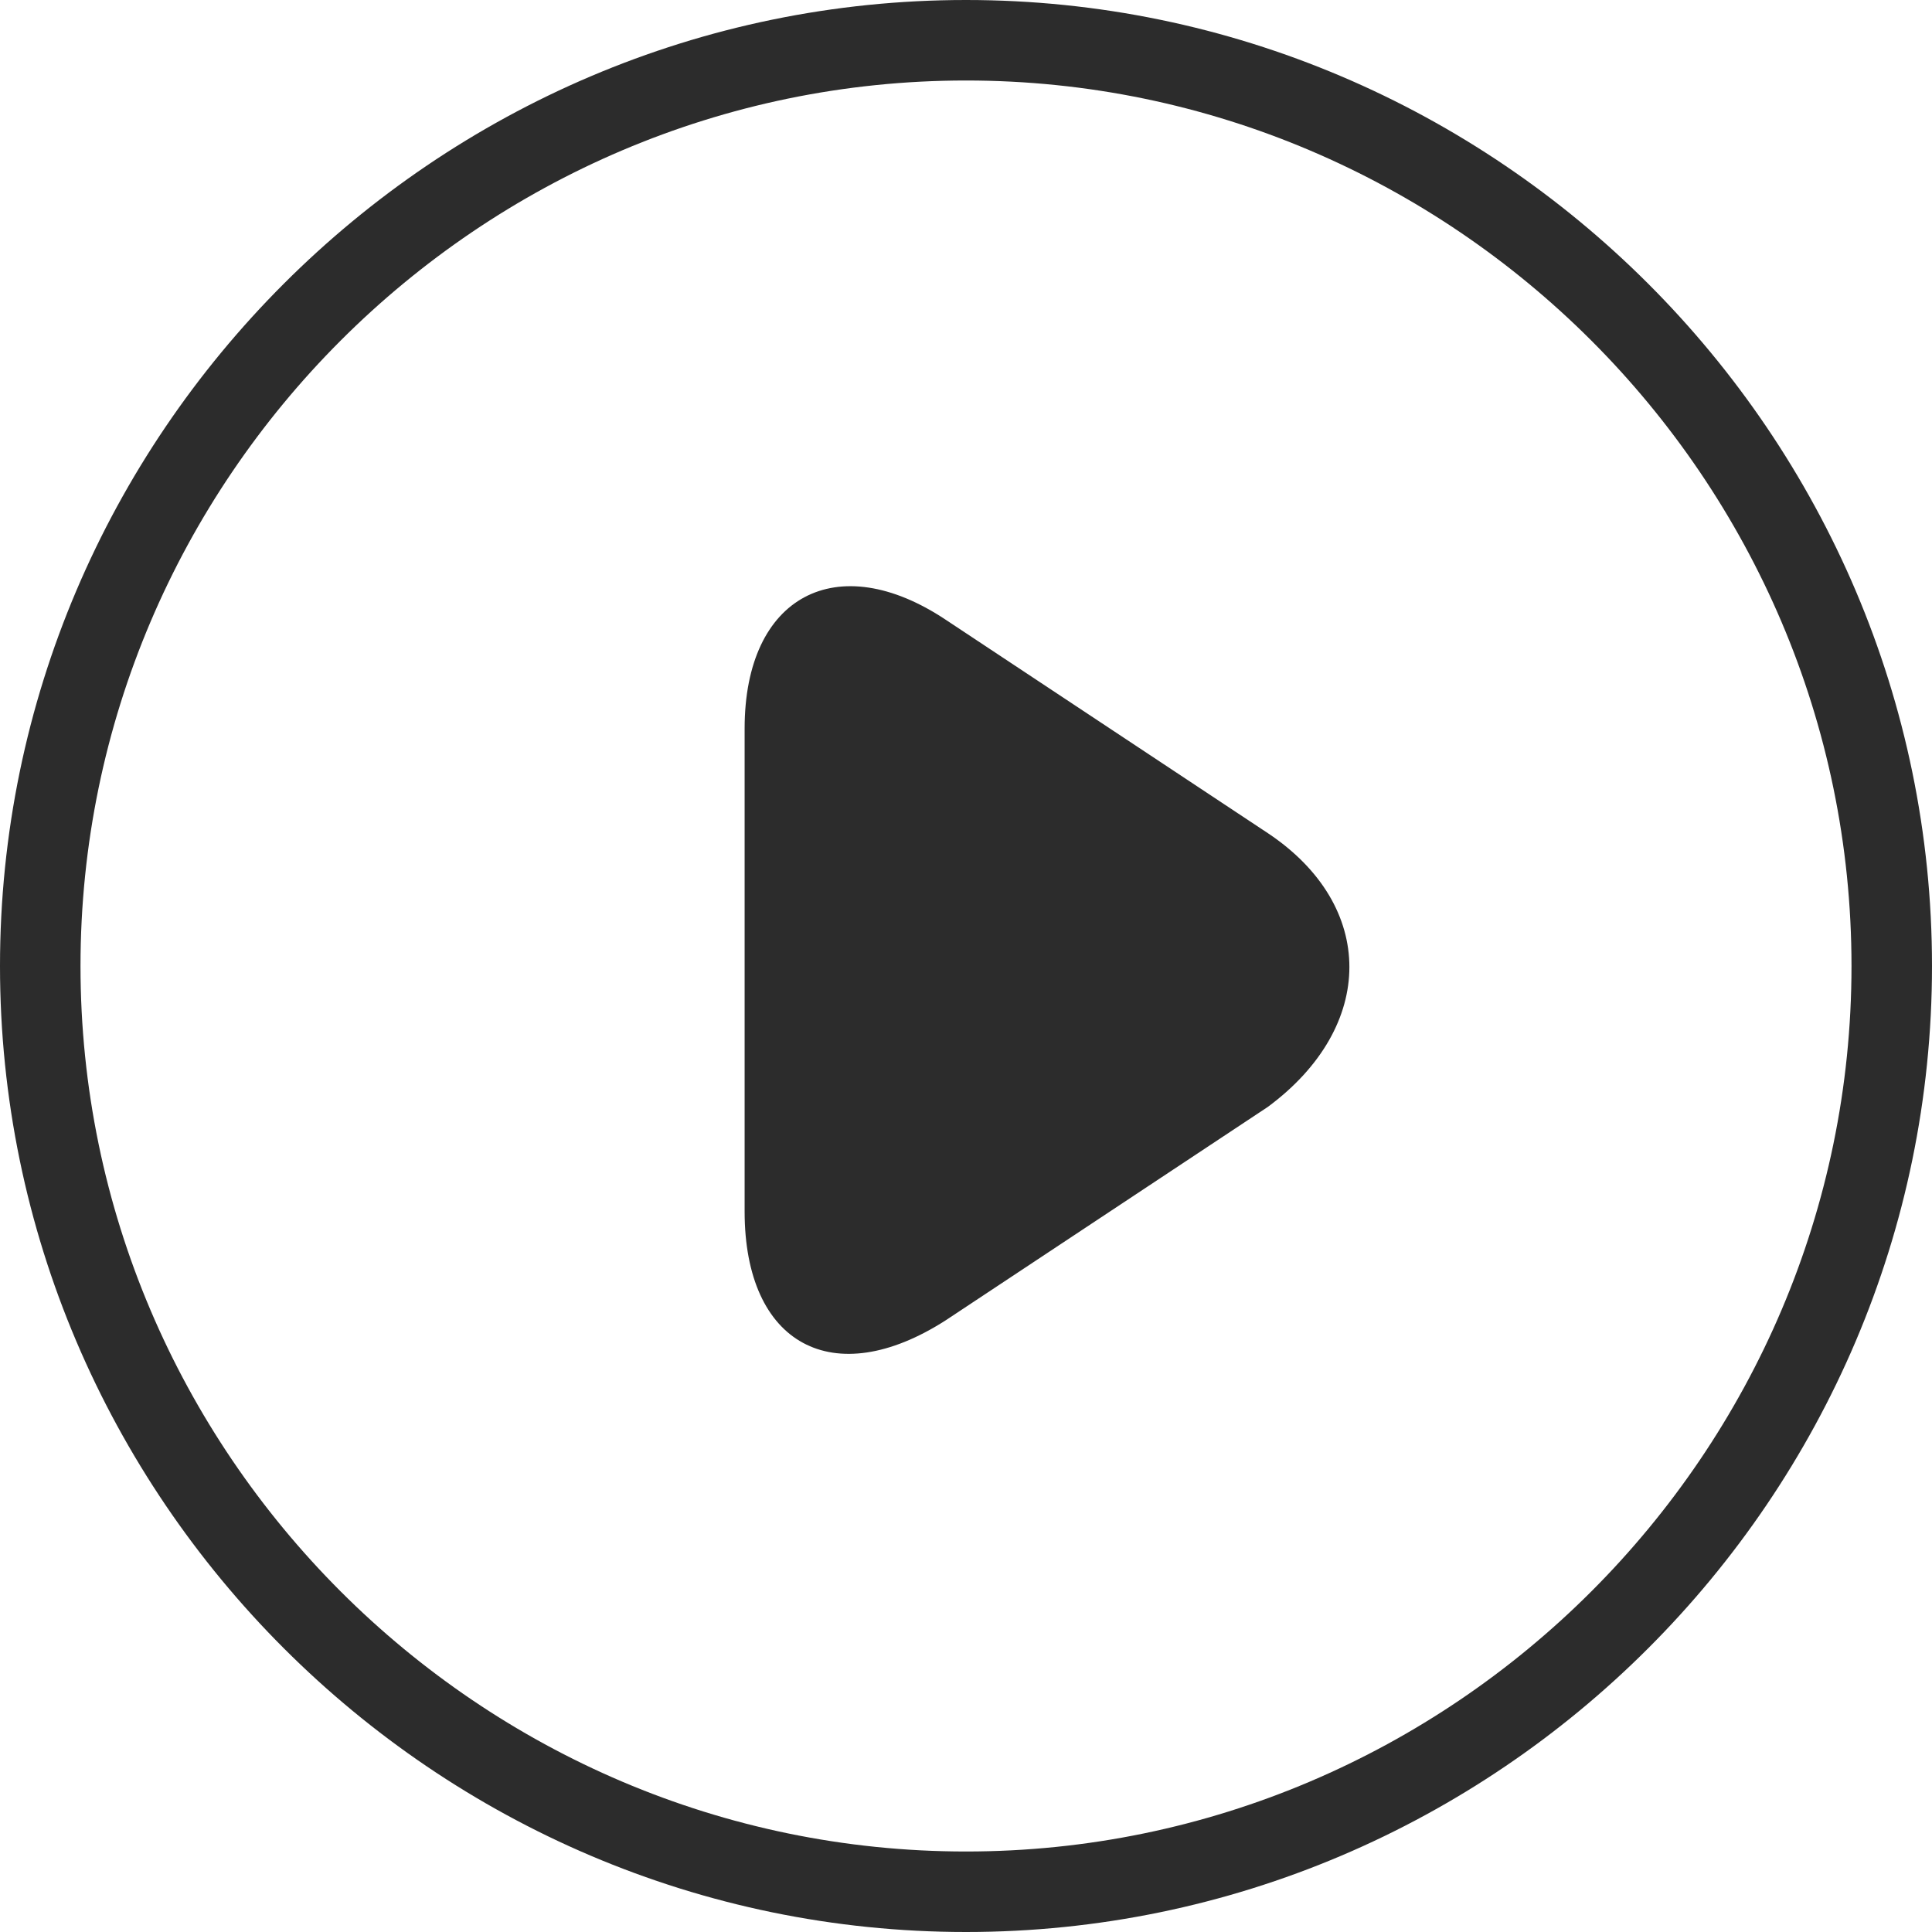
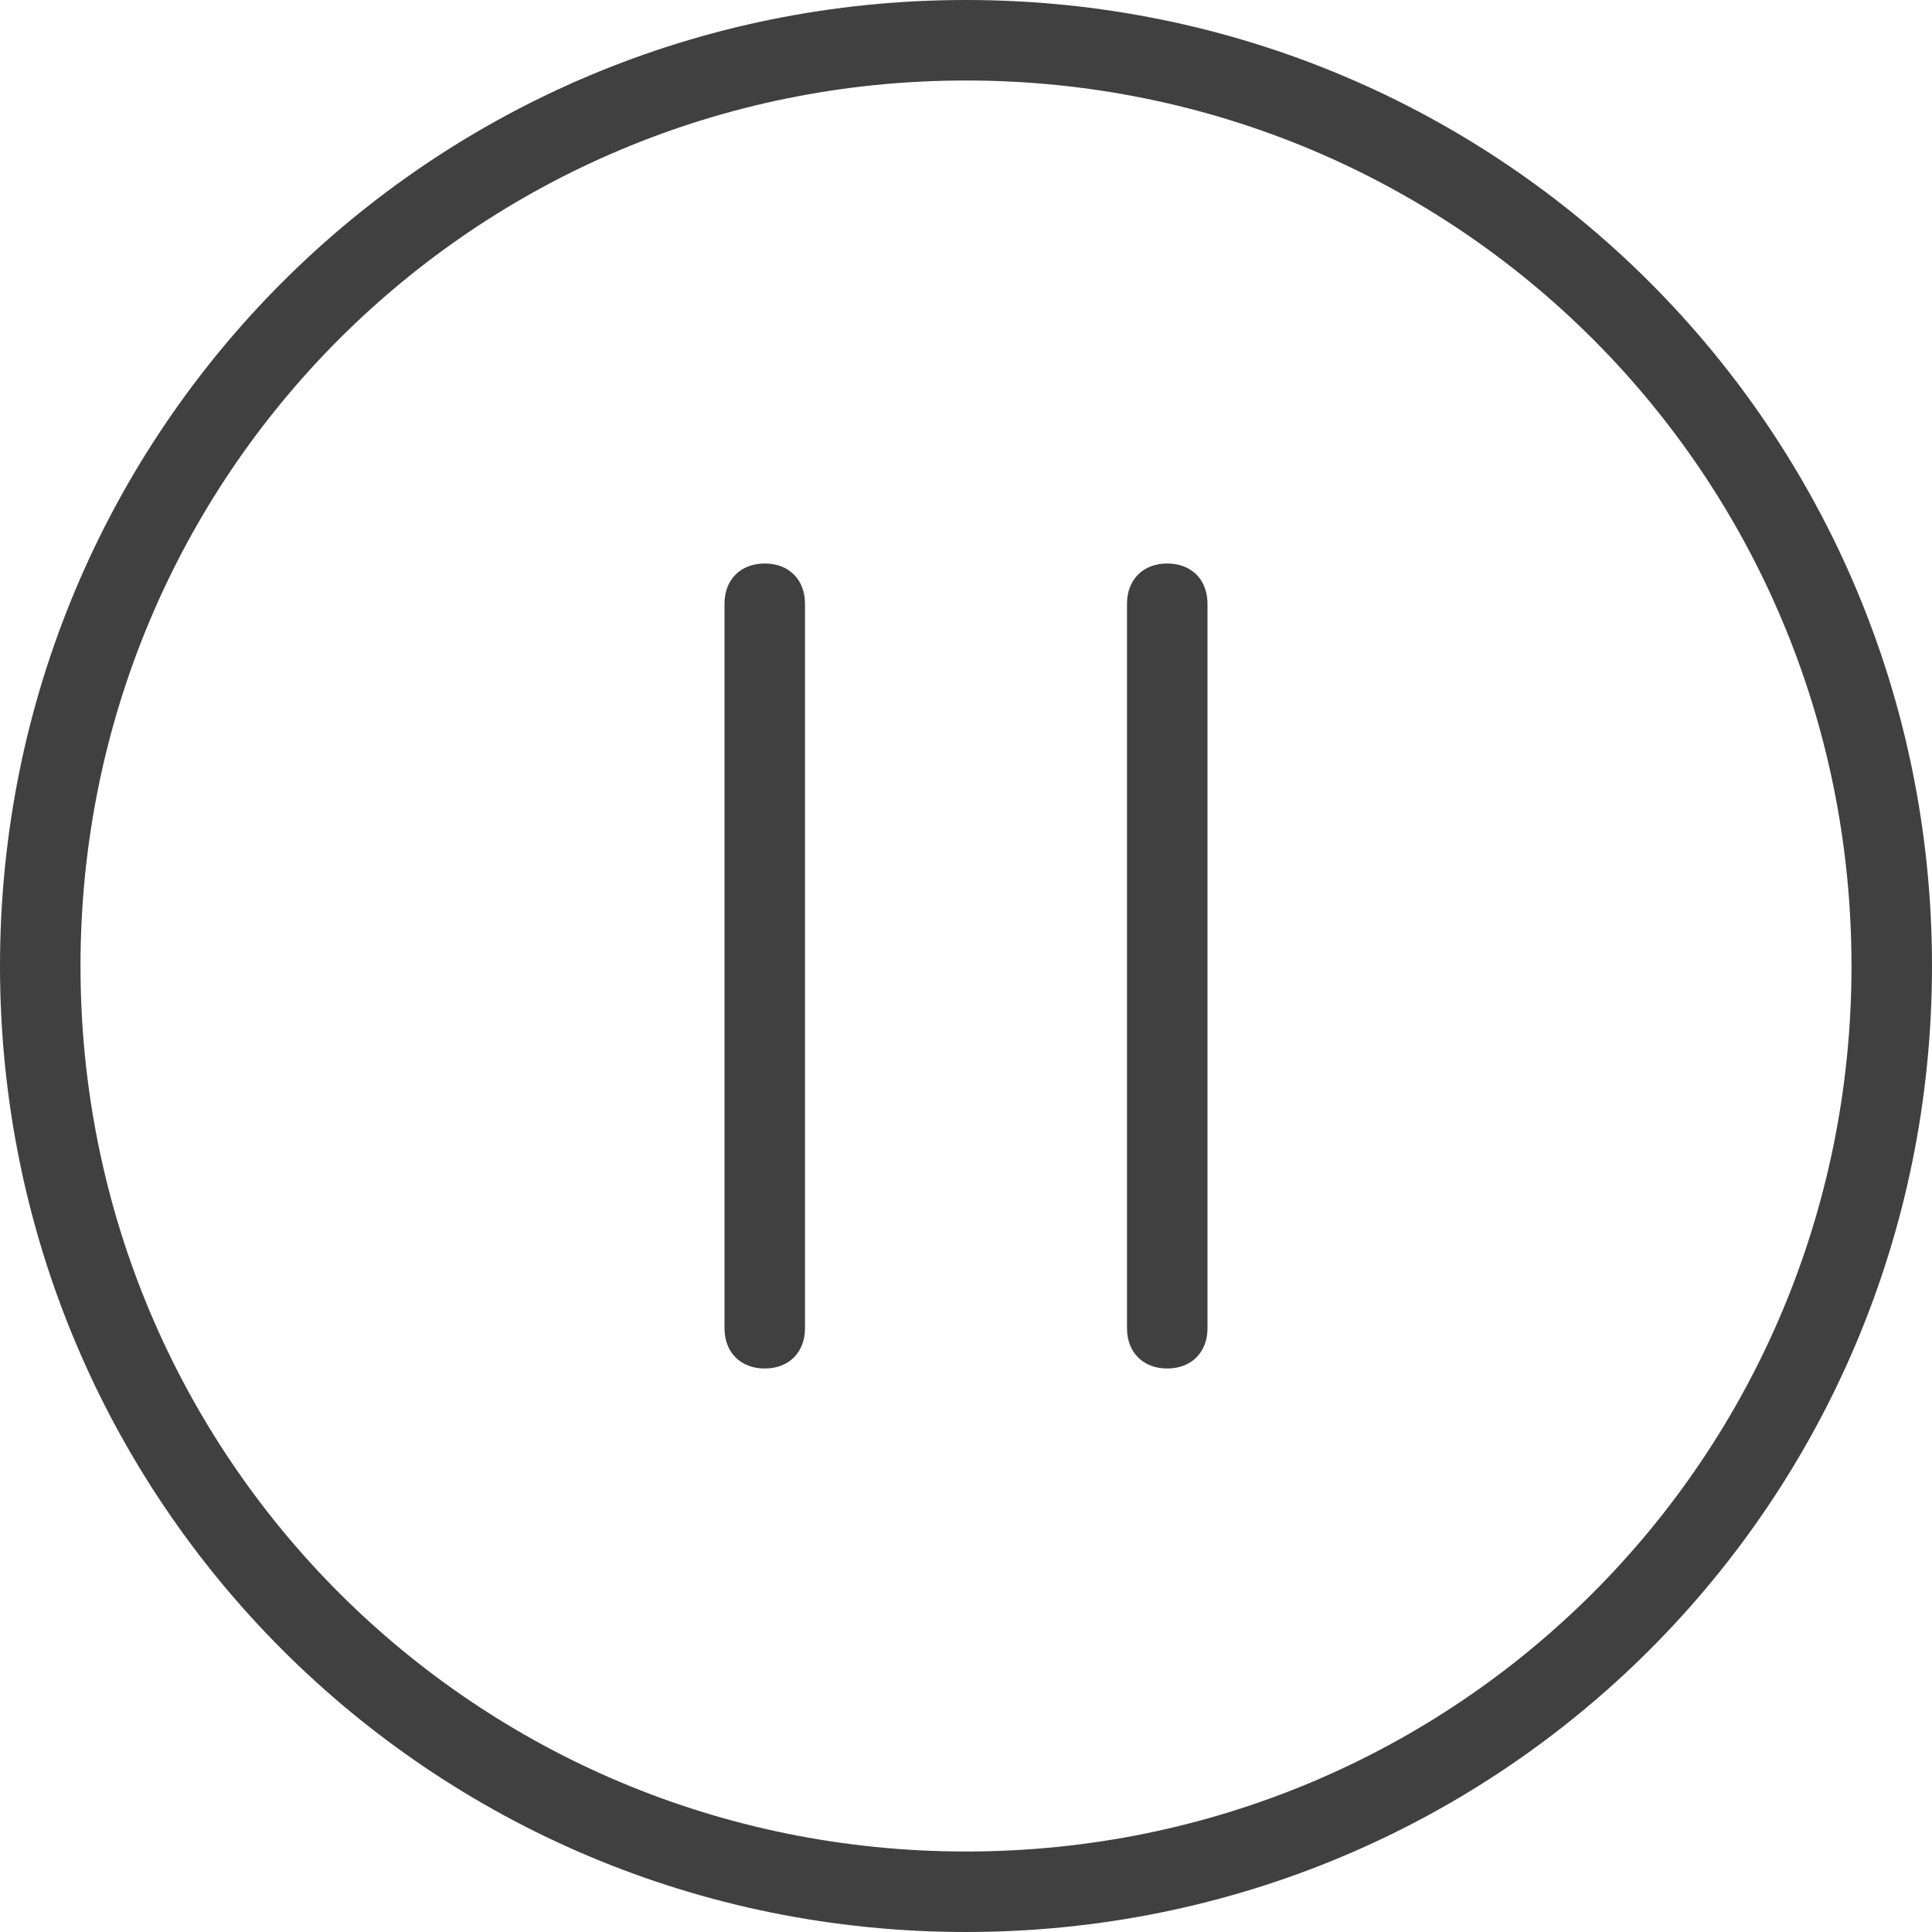
- <svg xmlns="http://www.w3.org/2000/svg" t="1748871171300" class="icon" viewBox="0 0 1024 1024" version="1.1" p-id="1358" width="200" height="200">
-   <path d="M512 0C230.4 0 0 230.4 0 512s230.4 512 512 512 512-230.4 512-512S793.6 0 512 0z m0 981.333C253.867 981.333 42.667 770.133 42.667 512S253.867 42.667 512 42.667s469.333 211.2 469.333 469.333-211.2 469.333-469.333 469.333z" fill="#2c2c2c" p-id="1359" />
-   <path d="M672 441.6l-170.667-113.067c-57.6-38.4-106.667-12.8-106.667 57.6v256c0 70.4 46.933 96 106.667 57.6l170.667-113.067c57.6-42.667 57.6-106.667 0-145.067z" fill="#2c2c2c" p-id="1360" />
+ <svg xmlns="http://www.w3.org/2000/svg" t="1748871195375" class="icon" viewBox="0 0 1024 1024" version="1.1" p-id="1569" width="200" height="200">
+   <path d="M512 1024C228.267 1024 0 795.733 0 512S228.267 0 512 0s512 228.267 512 512-228.267 512-512 512z m0-42.667c260.267 0 469.333-209.067 469.333-469.333S772.267 42.667 512 42.667 42.667 251.733 42.667 512s209.067 469.333 469.333 469.333z m-106.667-682.667c12.8 0 21.333 8.533 21.333 21.333v384c0 12.8-8.533 21.333-21.333 21.333s-21.333-8.533-21.333-21.333V320c0-12.8 8.533-21.333 21.333-21.333z m213.333 0c12.8 0 21.333 8.533 21.333 21.333v384c0 12.8-8.533 21.333-21.333 21.333s-21.333-8.533-21.333-21.333V320c0-12.8 8.533-21.333 21.333-21.333z" fill="#2c2c2c" fill-opacity=".9" p-id="1570" />
</svg>
